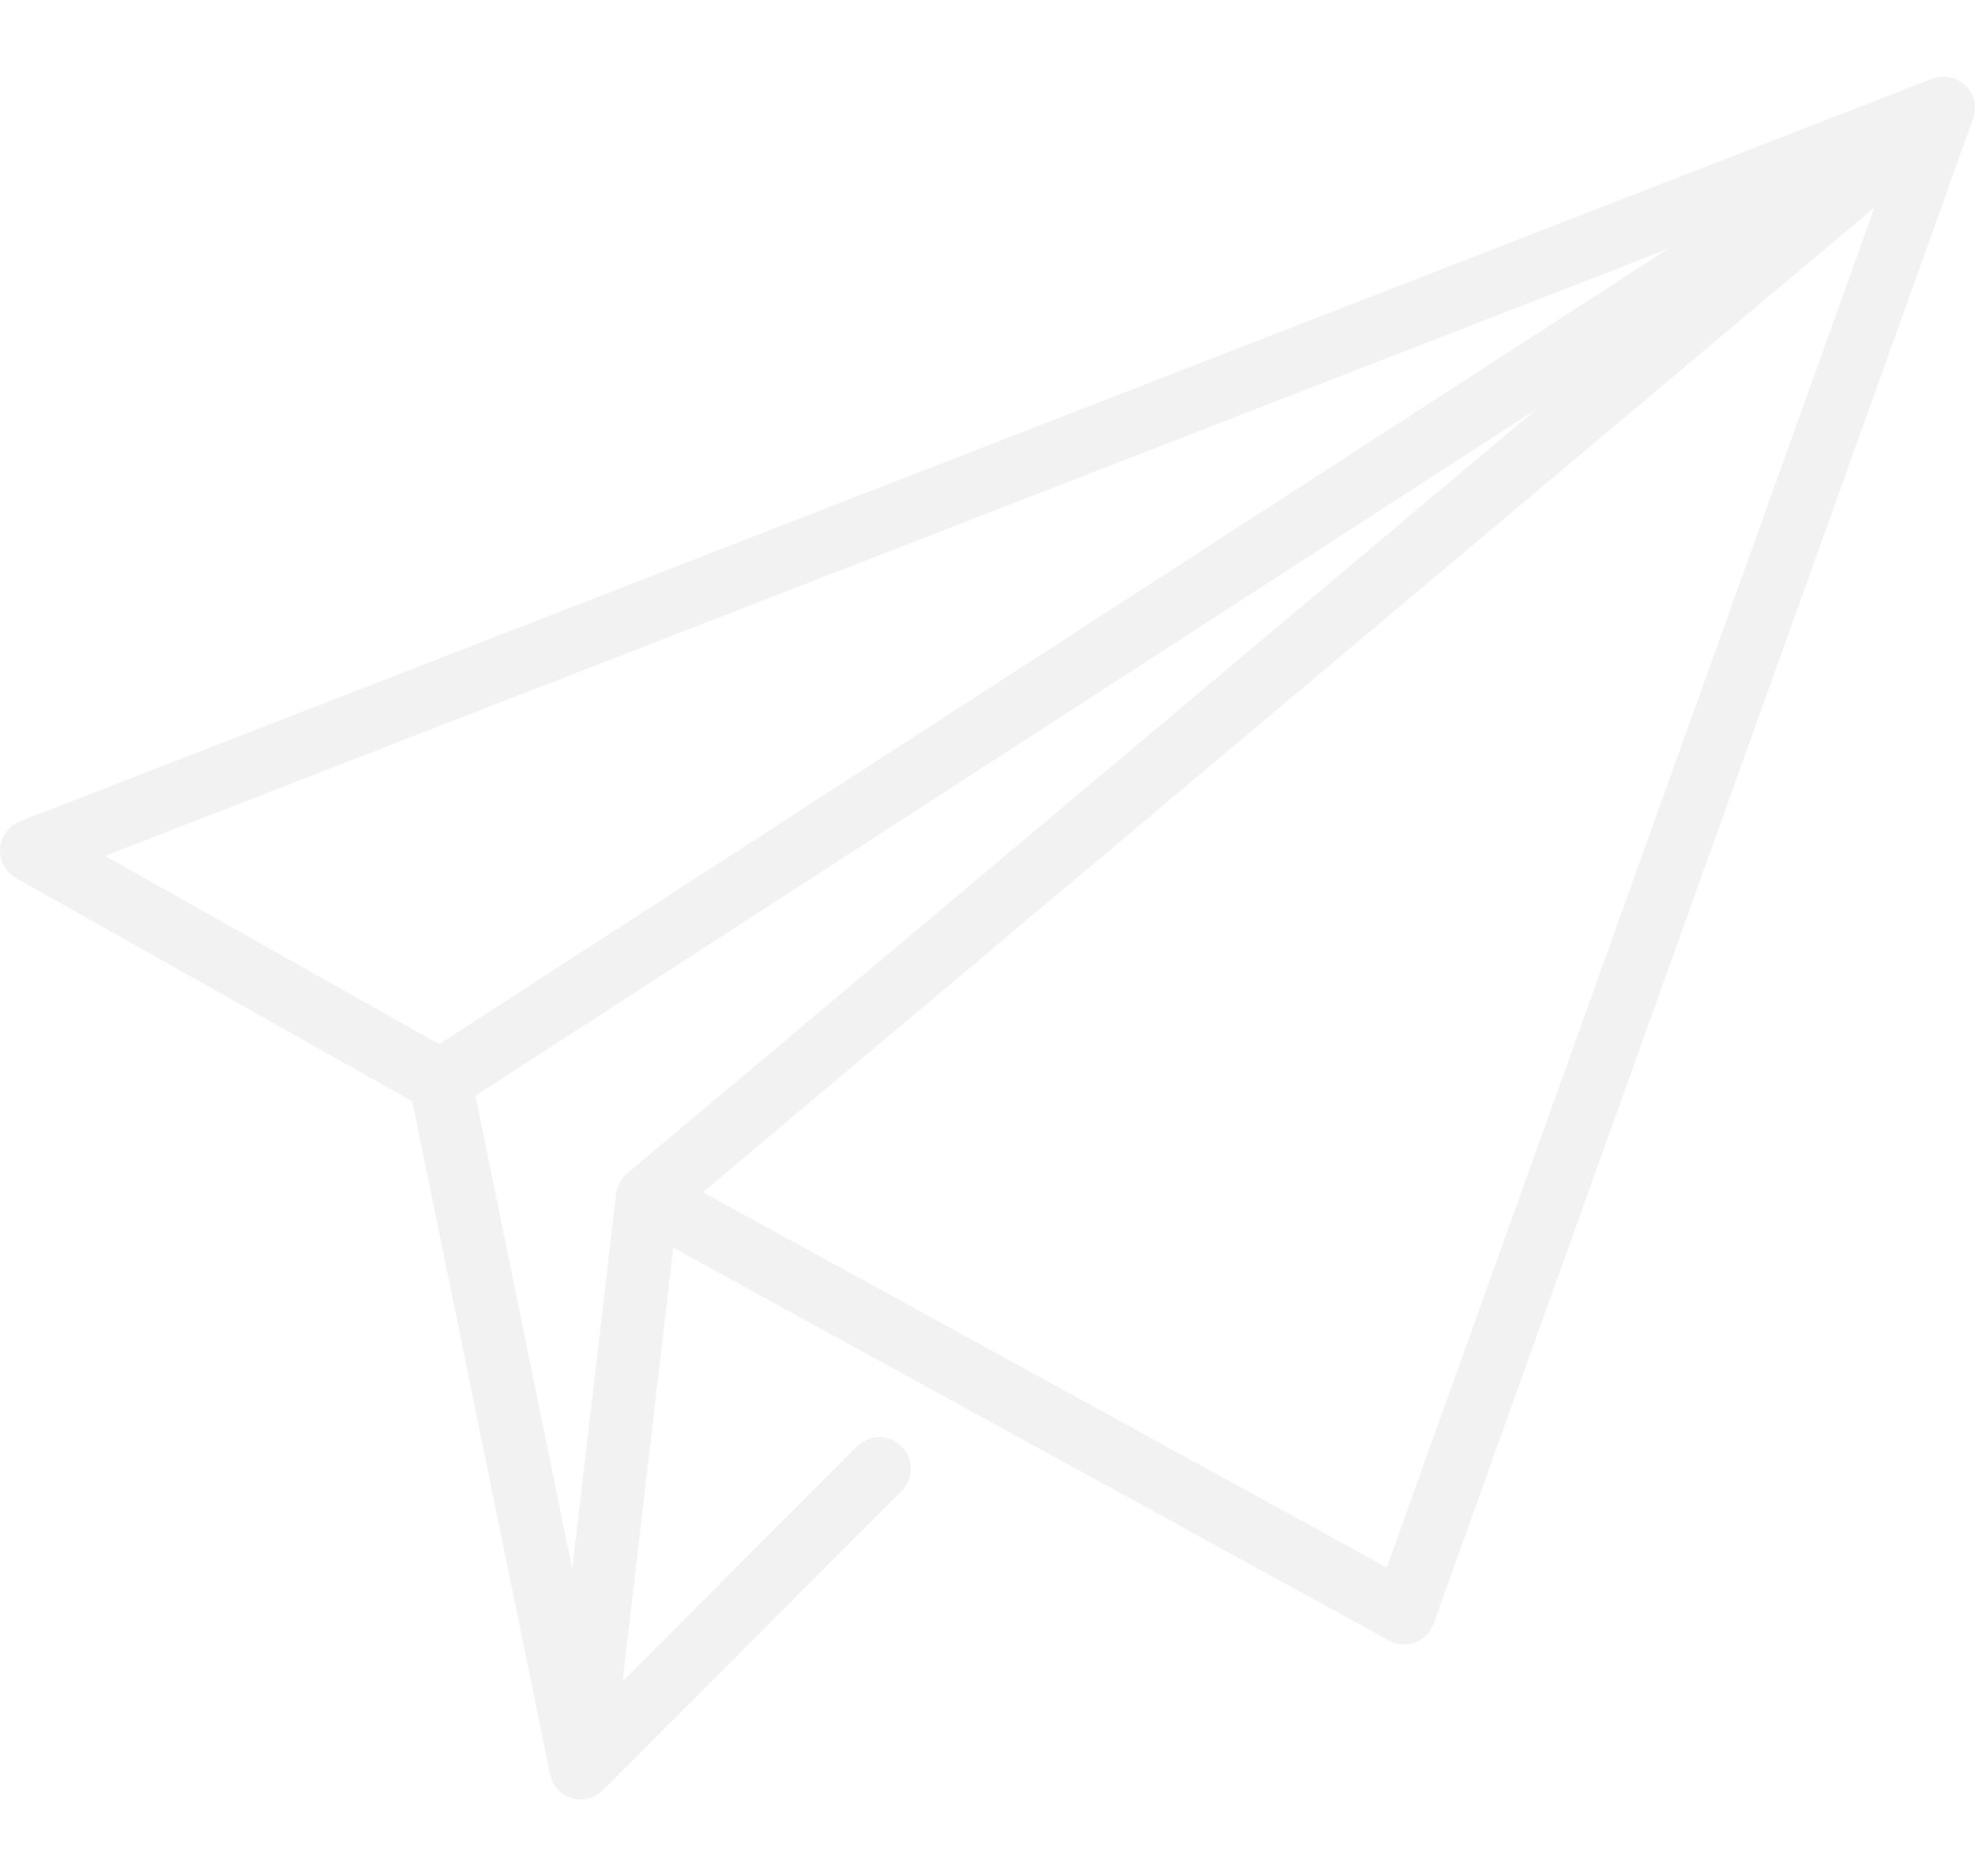
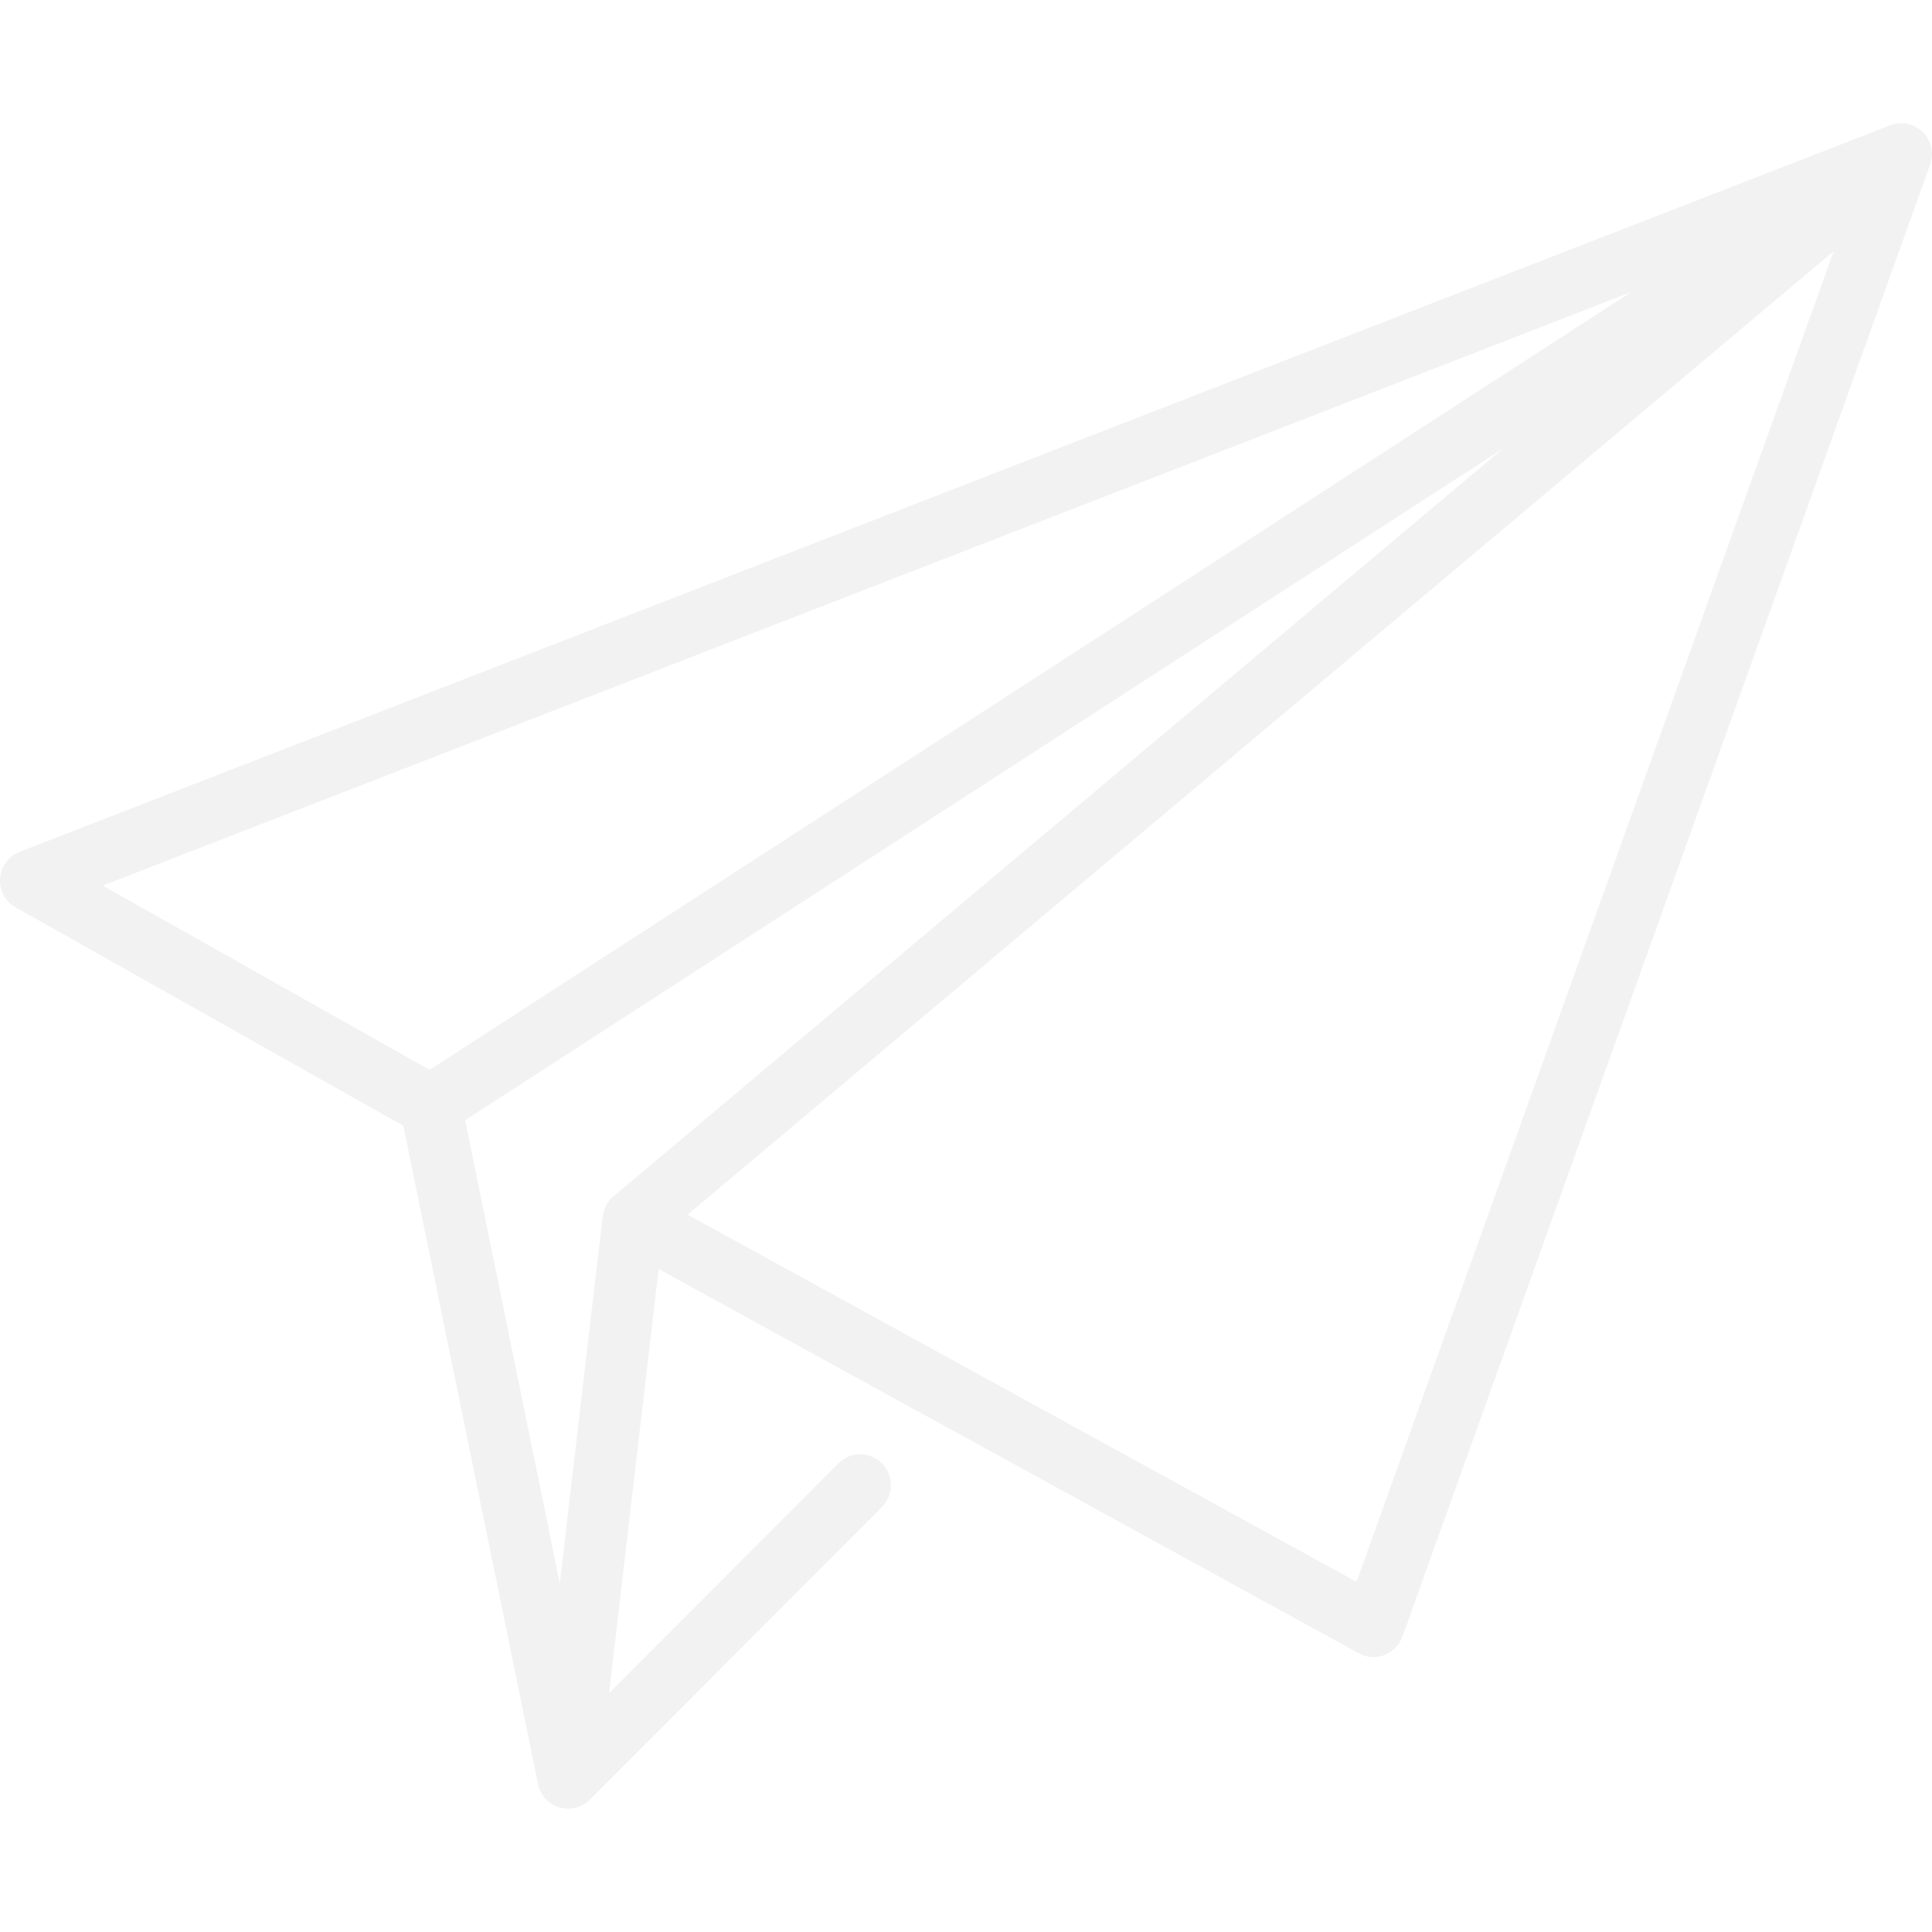
- <svg xmlns="http://www.w3.org/2000/svg" width="20" height="19" viewBox="0 0 20 19" fill="none">
-   <path d="M19.904 0.867C19.814 0.78 19.682 0.753 19.565 0.798L0.204 8.318C0.089 8.362 0.01 8.469 0.001 8.593C-0.008 8.716 0.055 8.833 0.162 8.893L4.175 11.154L5.568 17.961C5.576 18.009 5.596 18.054 5.624 18.092C5.627 18.096 5.629 18.099 5.631 18.102C5.68 18.164 5.75 18.206 5.831 18.219C5.841 18.221 5.852 18.222 5.862 18.223C5.869 18.223 5.875 18.224 5.882 18.224C5.943 18.224 6.001 18.206 6.05 18.175C6.066 18.165 6.082 18.153 6.097 18.14C6.102 18.136 6.106 18.132 6.109 18.128L9.13 15.1C9.254 14.975 9.254 14.773 9.129 14.648C9.004 14.524 8.802 14.524 8.678 14.649L6.305 17.028L6.818 12.637L14.064 16.614C14.137 16.654 14.218 16.663 14.292 16.645C14.3 16.643 14.308 16.641 14.315 16.638C14.389 16.614 14.453 16.565 14.494 16.494C14.496 16.49 14.498 16.487 14.499 16.483C14.508 16.468 14.514 16.452 14.52 16.437L19.981 1.203C20.023 1.086 19.993 0.954 19.904 0.867ZM1.064 8.668L16.889 2.522L4.447 10.575L1.064 8.668ZM6.356 11.88C6.326 11.904 6.3 11.934 6.28 11.969C6.277 11.973 6.275 11.978 6.273 11.983C6.253 12.02 6.242 12.06 6.238 12.099L5.795 15.891L4.815 11.097L15.561 4.142L6.356 11.88ZM14.043 15.875L7.118 12.074L18.982 2.101L14.043 15.875Z" fill="#F2F2F2" />
+ <svg xmlns="http://www.w3.org/2000/svg" width="20" height="20" viewBox="0 0 20 20" fill="none">
+   <path d="M19.904 1.367C19.814 1.28 19.682 1.253 19.565 1.298L0.204 8.818C0.089 8.862 0.01 8.969 0.001 9.093C-0.008 9.216 0.055 9.333 0.162 9.393L4.175 11.654L5.568 18.461C5.576 18.509 5.596 18.554 5.624 18.592C5.627 18.596 5.629 18.599 5.631 18.602C5.68 18.664 5.75 18.706 5.831 18.719C5.841 18.721 5.852 18.722 5.862 18.723C5.869 18.723 5.875 18.724 5.882 18.724C5.943 18.724 6.001 18.706 6.05 18.675C6.066 18.665 6.082 18.653 6.097 18.64C6.102 18.636 6.106 18.632 6.109 18.628L9.13 15.6C9.254 15.475 9.254 15.273 9.129 15.148C9.004 15.024 8.802 15.024 8.678 15.149L6.305 17.528L6.818 13.137L14.064 17.114C14.137 17.154 14.218 17.163 14.292 17.145C14.3 17.143 14.308 17.141 14.315 17.138C14.389 17.114 14.453 17.065 14.494 16.994C14.496 16.99 14.498 16.987 14.499 16.983C14.508 16.968 14.514 16.952 14.52 16.937L19.981 1.703C20.023 1.586 19.993 1.454 19.904 1.367ZM1.064 9.168L16.889 3.022L4.447 11.075L1.064 9.168ZM6.356 12.38C6.326 12.404 6.3 12.434 6.28 12.469C6.277 12.473 6.275 12.478 6.273 12.483C6.253 12.52 6.242 12.56 6.238 12.599L5.795 16.391L4.815 11.597L15.561 4.642L6.356 12.38ZM14.043 16.375L7.118 12.574L18.982 2.601L14.043 16.375Z" fill="#F2F2F2" />
</svg>
